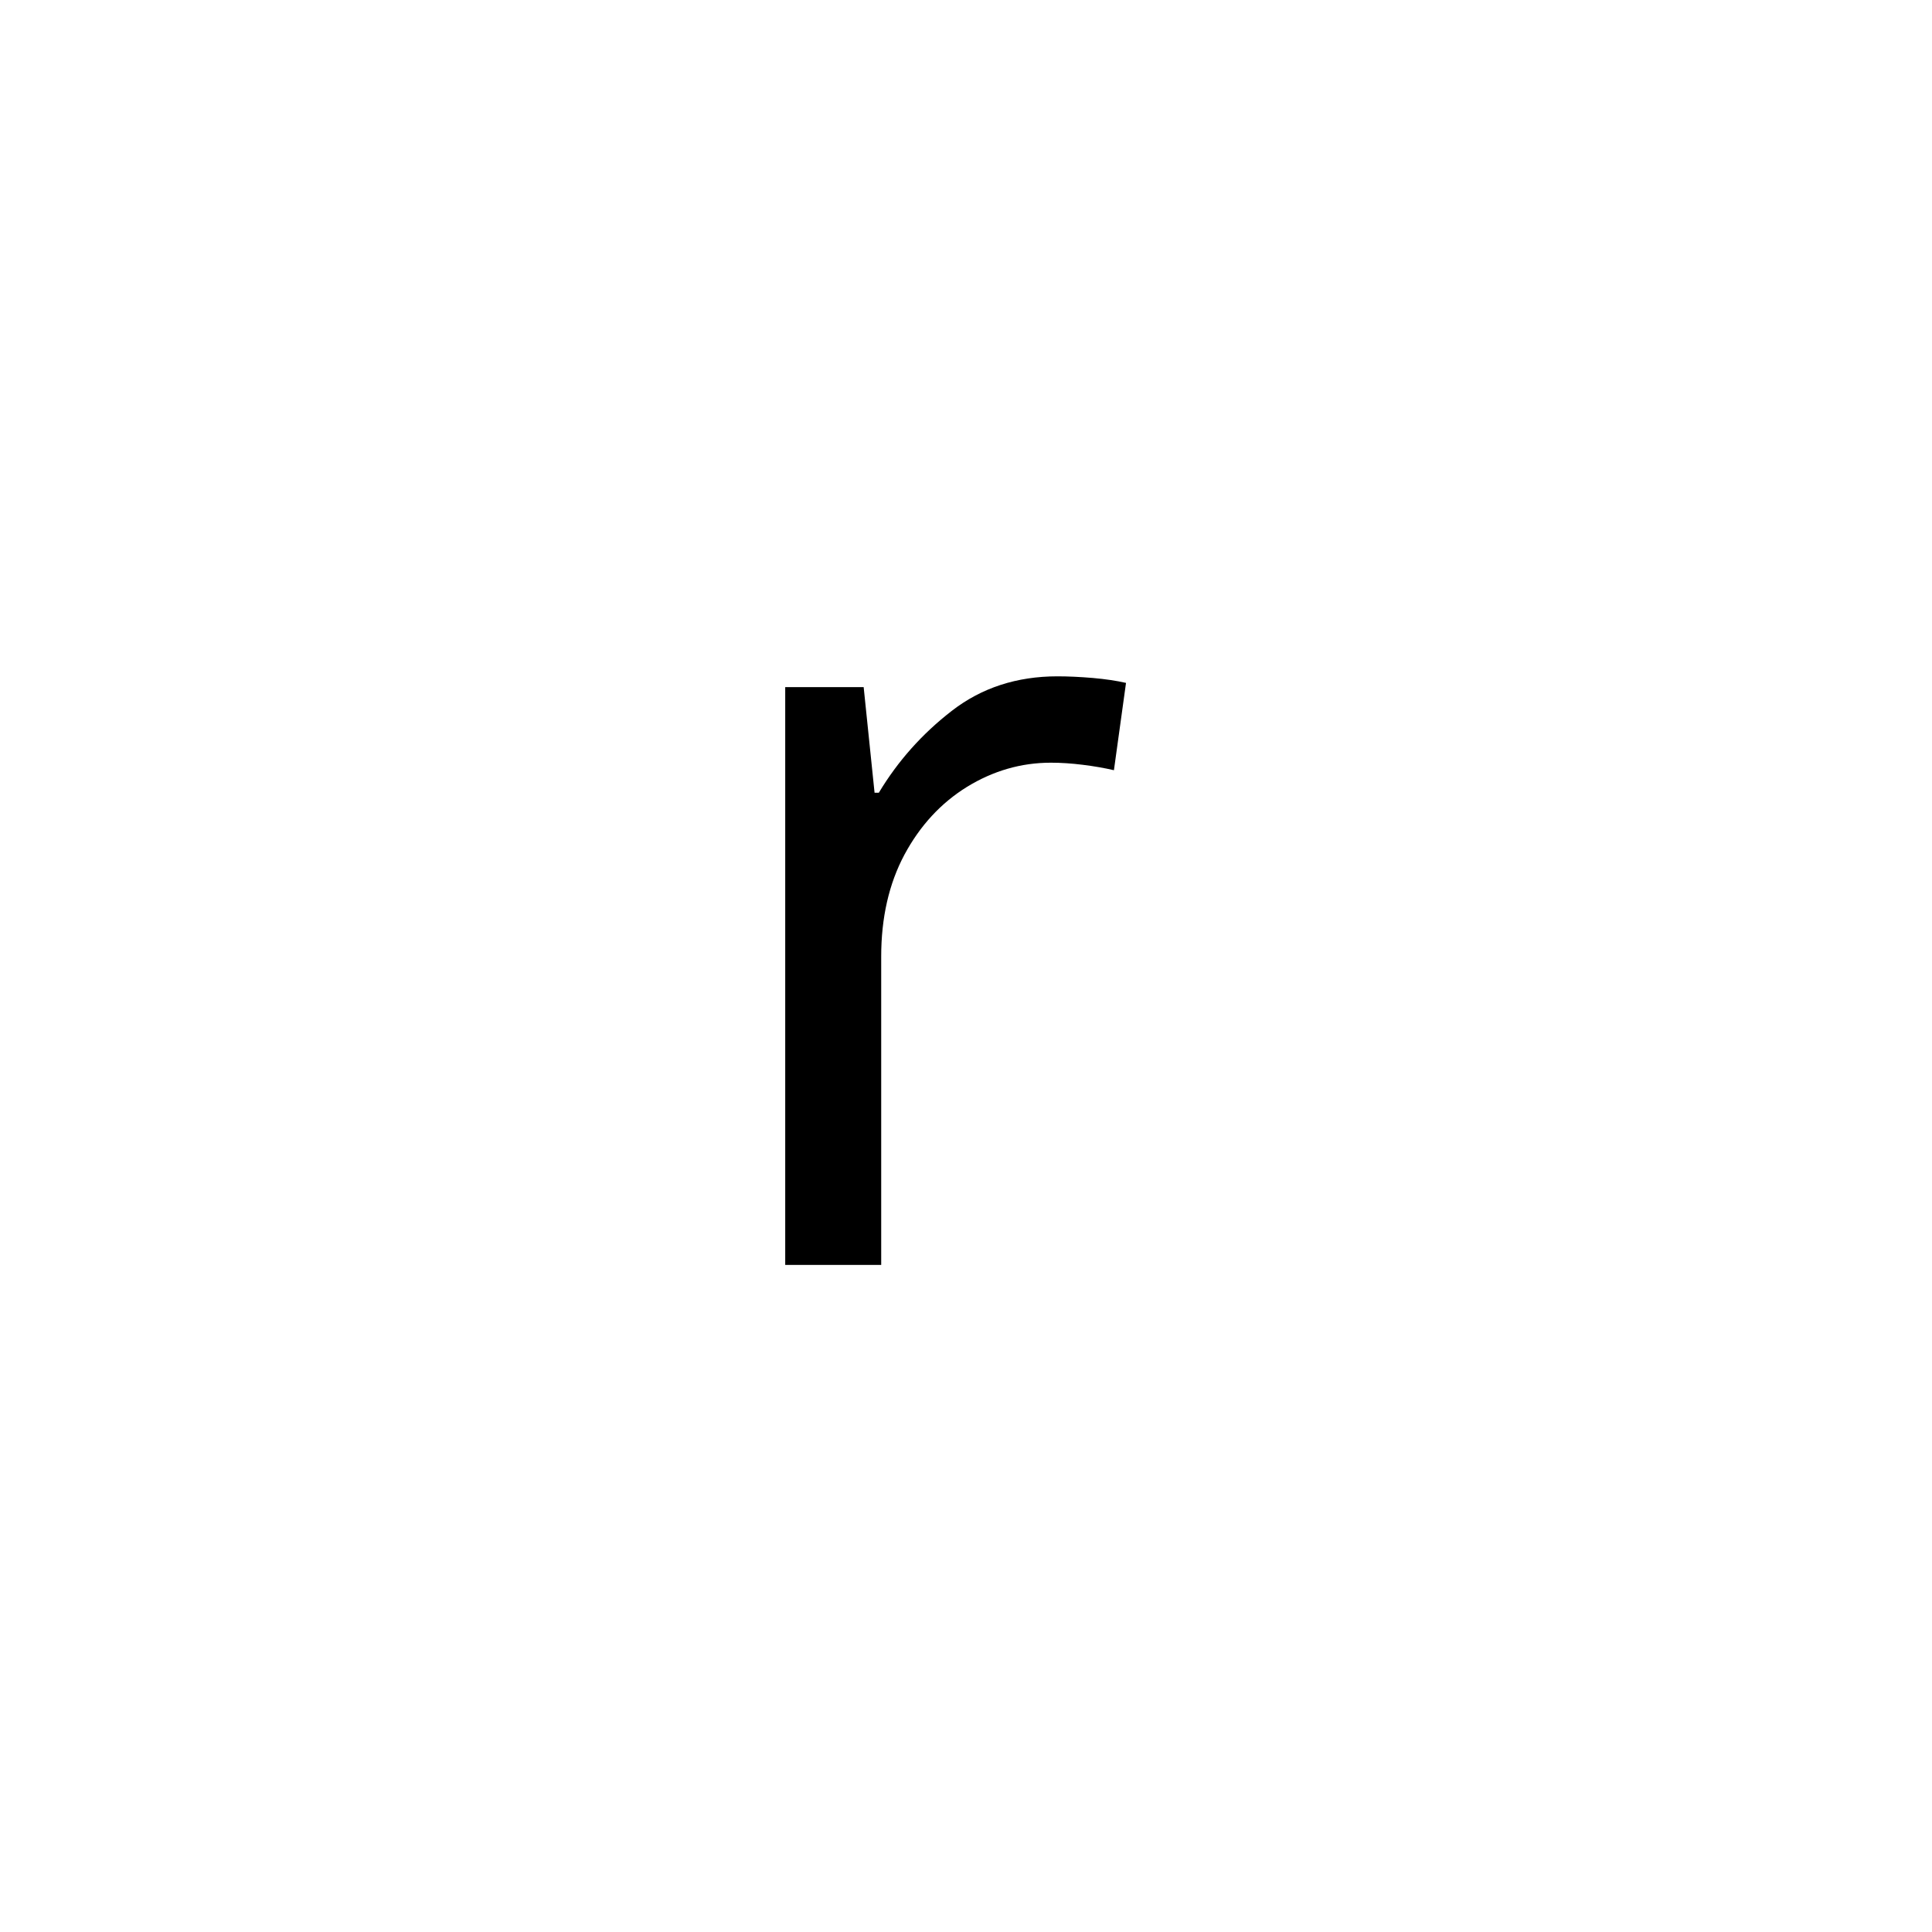
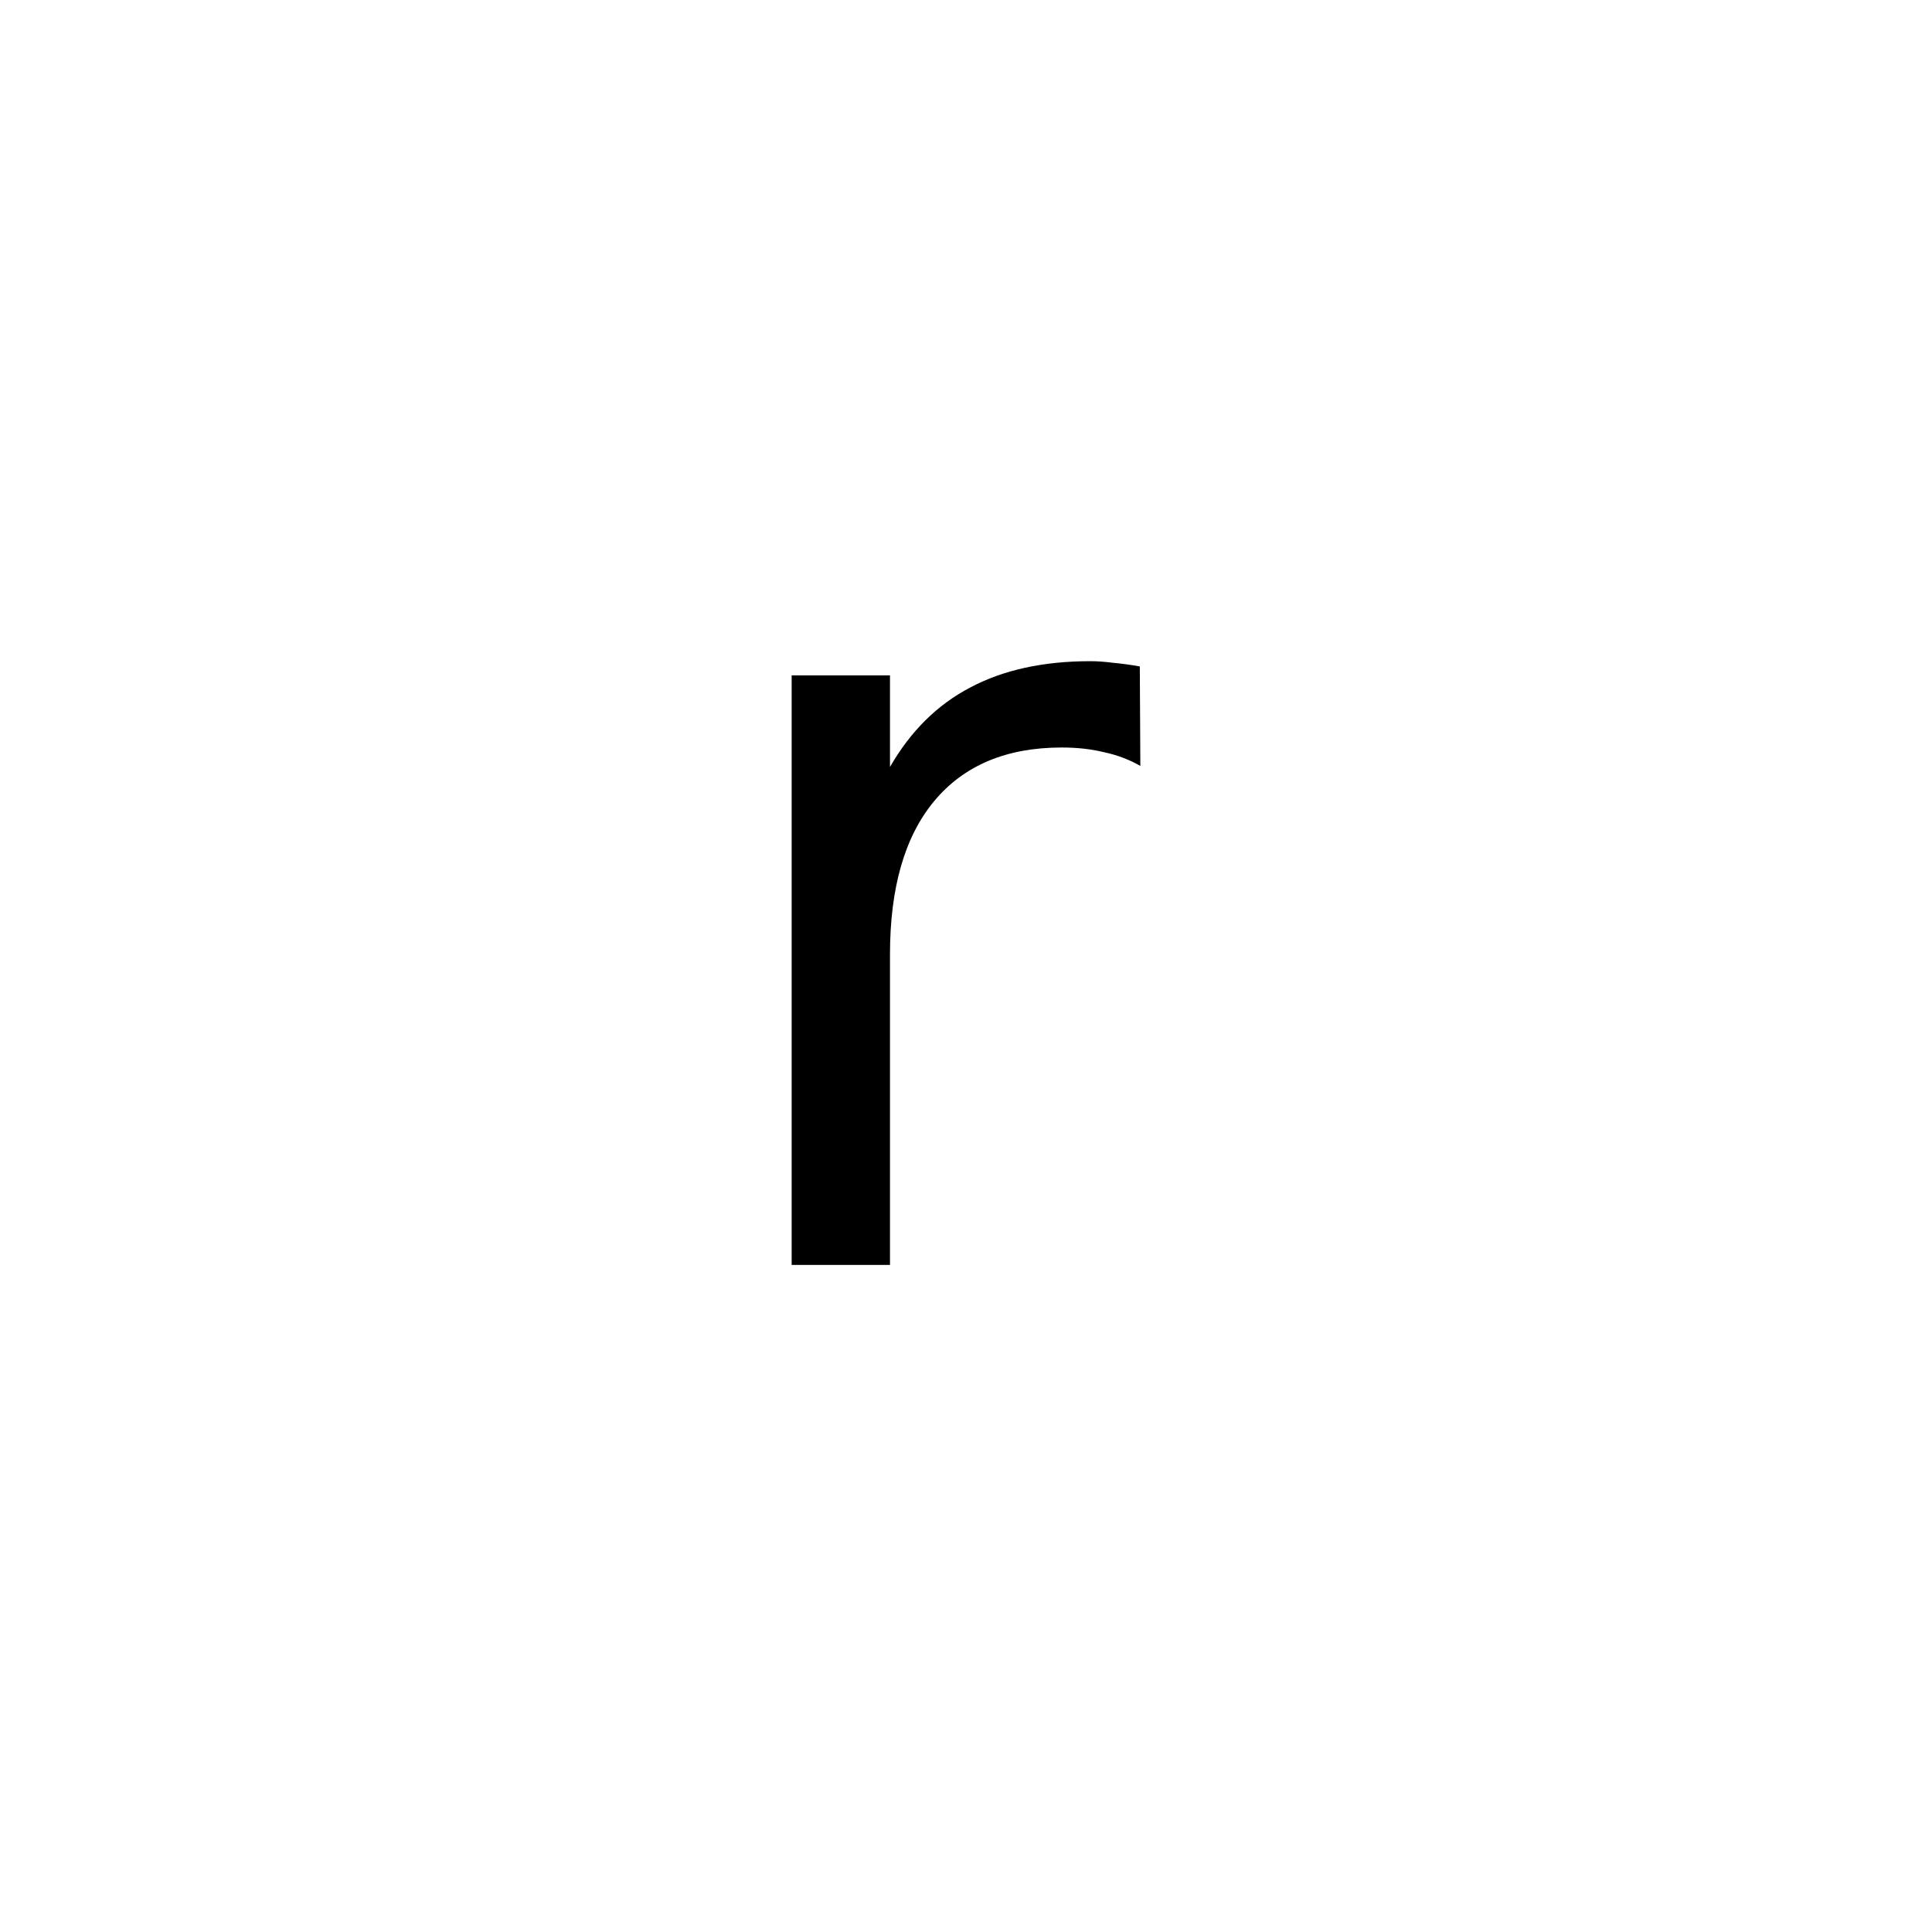
<svg xmlns="http://www.w3.org/2000/svg" width="128" height="128" version="1.0">
-   <text xml:space="preserve" x="45.676" y="84.214" style="font-style:normal;font-variant:normal;font-weight:400;font-stretch:normal;font-size:29.412px;line-height:0%;font-family:sans-serif;-inkscape-font-specification:Sans;text-align:start;letter-spacing:0;word-spacing:0;writing-mode:lr-tb;text-anchor:start;fill:#000;fill-opacity:1;stroke:none;stroke-width:2.451" transform="scale(1.00489 .99514)">
-     <tspan x="45.676" y="84.214" style="font-size:71.77px;line-height:1.25;font-family:sans-serif;stroke-width:2.451">r</tspan>
-   </text>
+   <g style="font-size:29.412px;line-height:0%;-inkscape-font-specification:Sans;letter-spacing:0;word-spacing:0;stroke-width:2.451">
+     <path d="M75.183 50.992q-1.086-.63-2.383-.91-1.262-.316-2.803-.316-5.467 0-8.411 3.574-2.909 3.54-2.909 10.198v20.676h-6.483v-39.25h6.483v6.098q2.033-3.574 5.292-5.291 3.26-1.752 7.92-1.752.666 0 1.472.105.806.07 1.787.245z" aria-label="r" style="font-size:71.77px;line-height:1.25" transform="scale(1.00489 .99514)" />
+   </g>
</svg>
